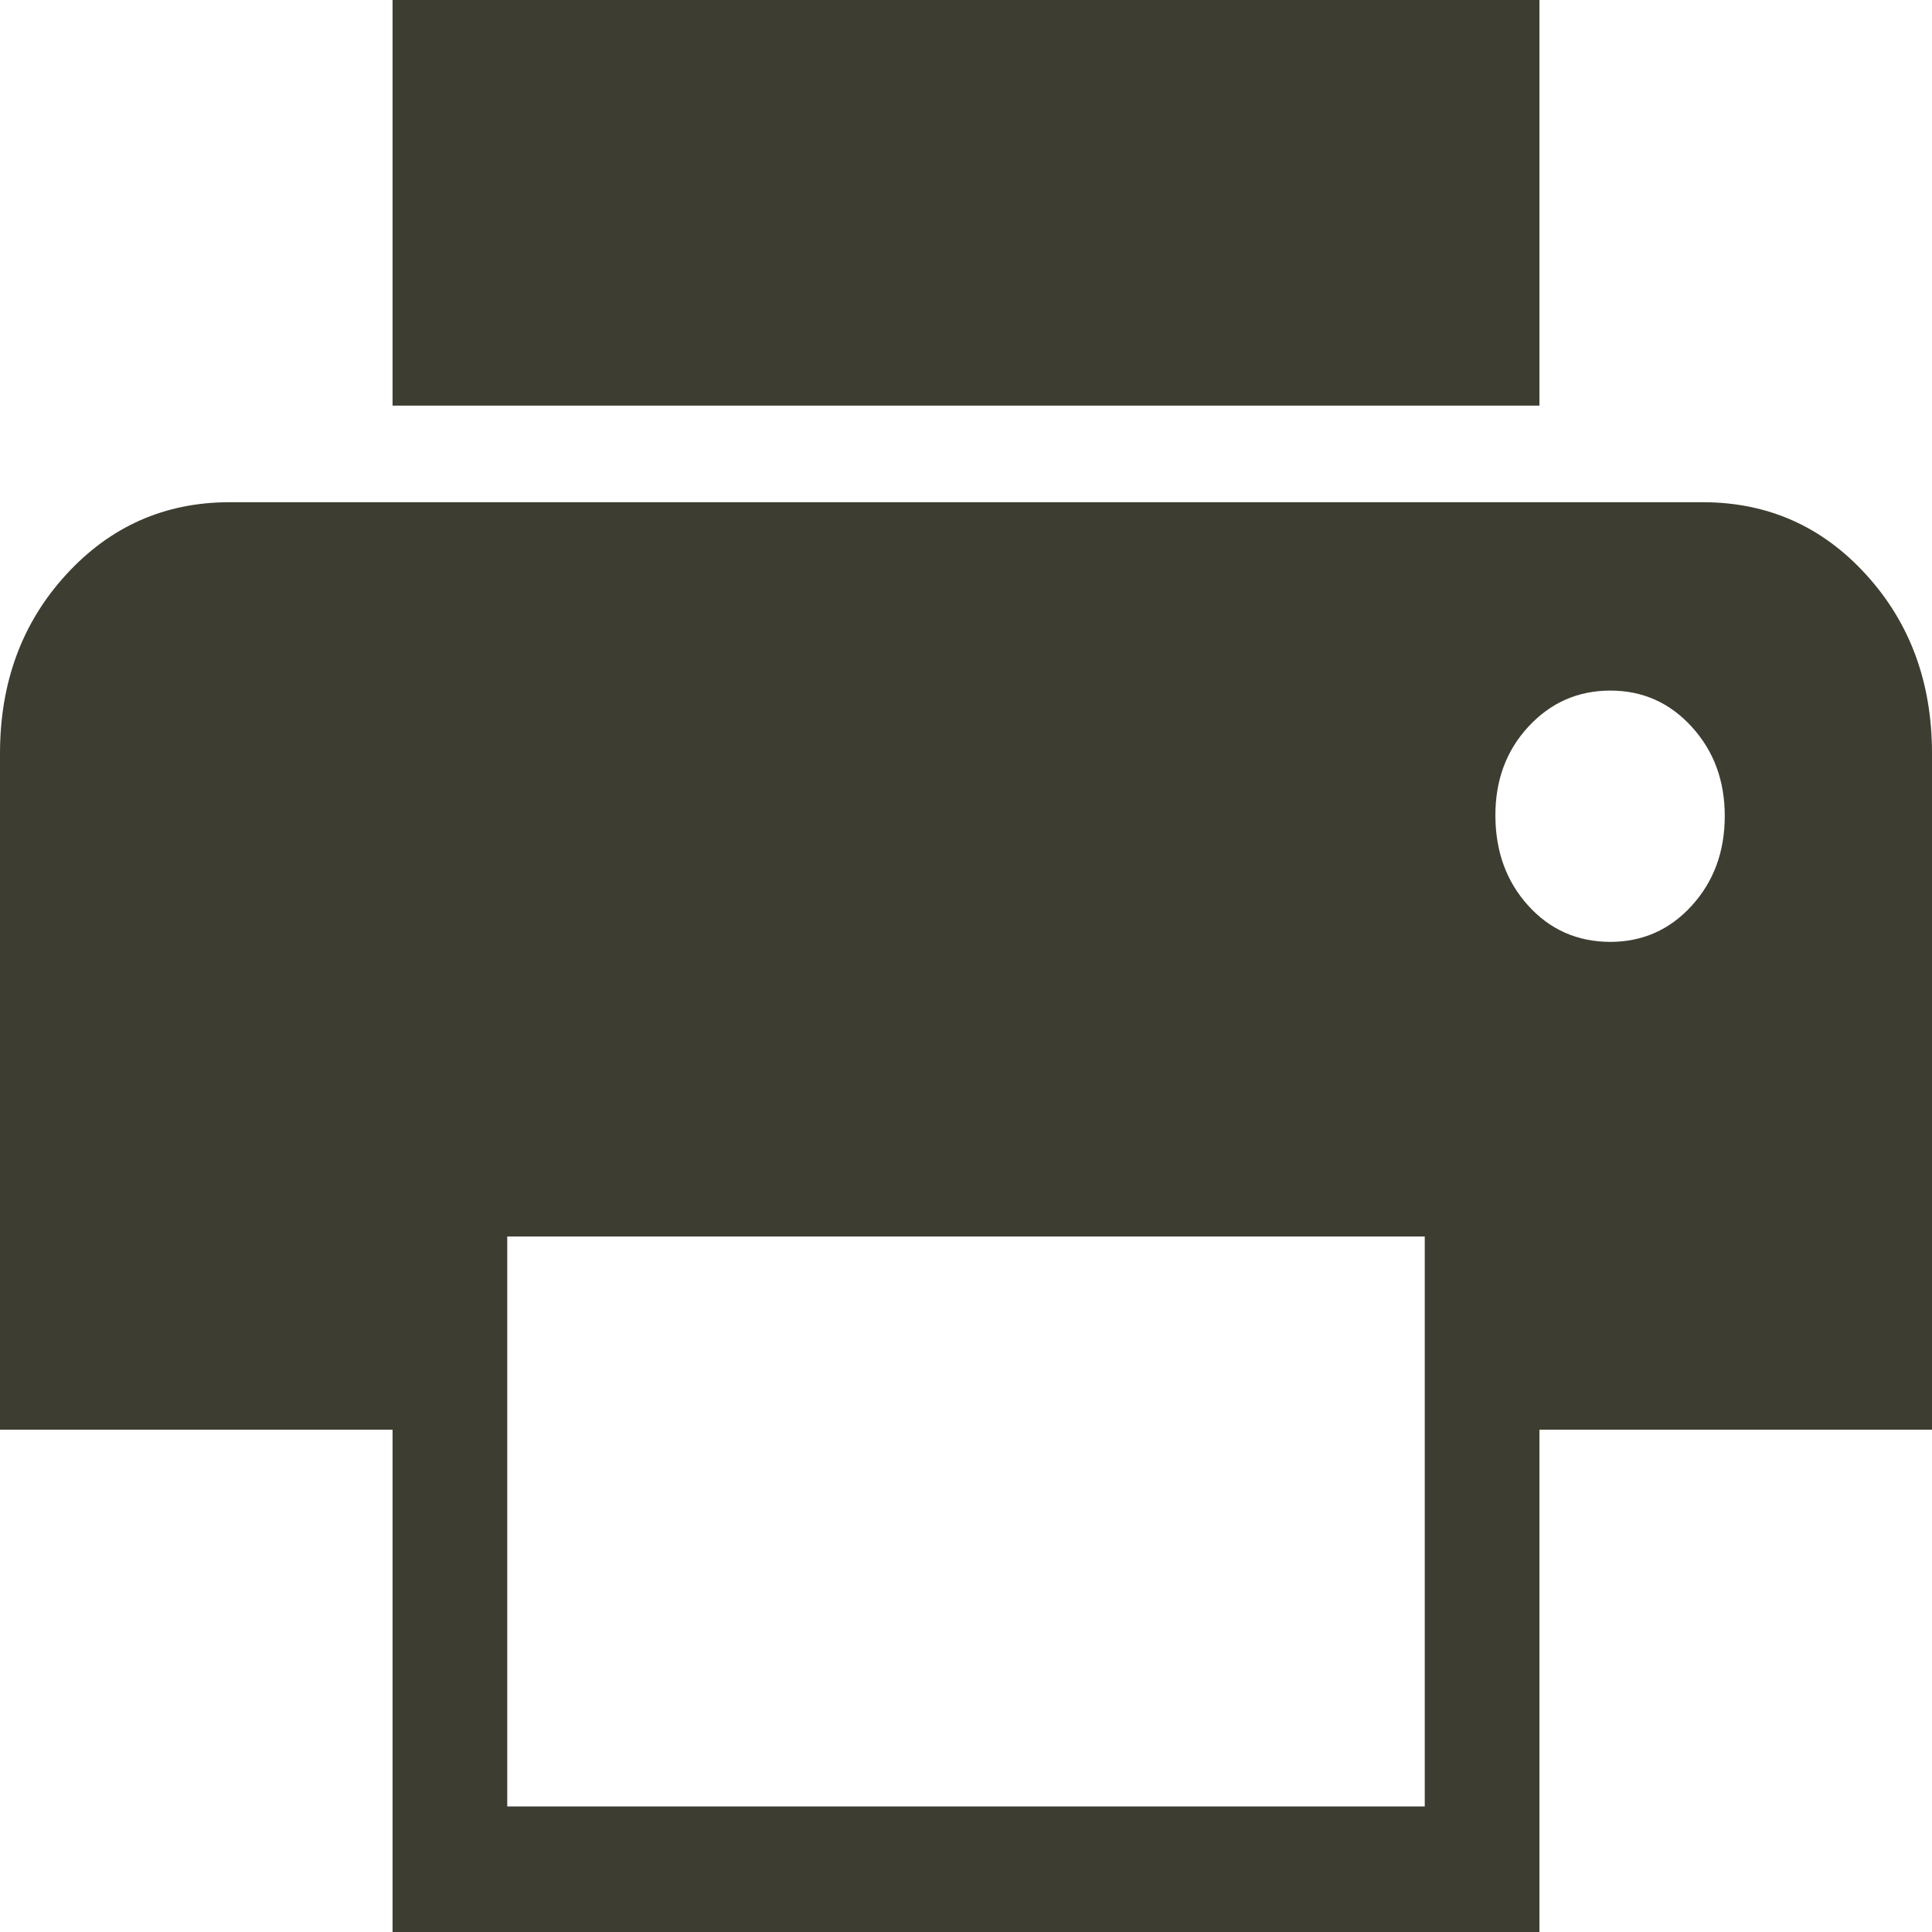
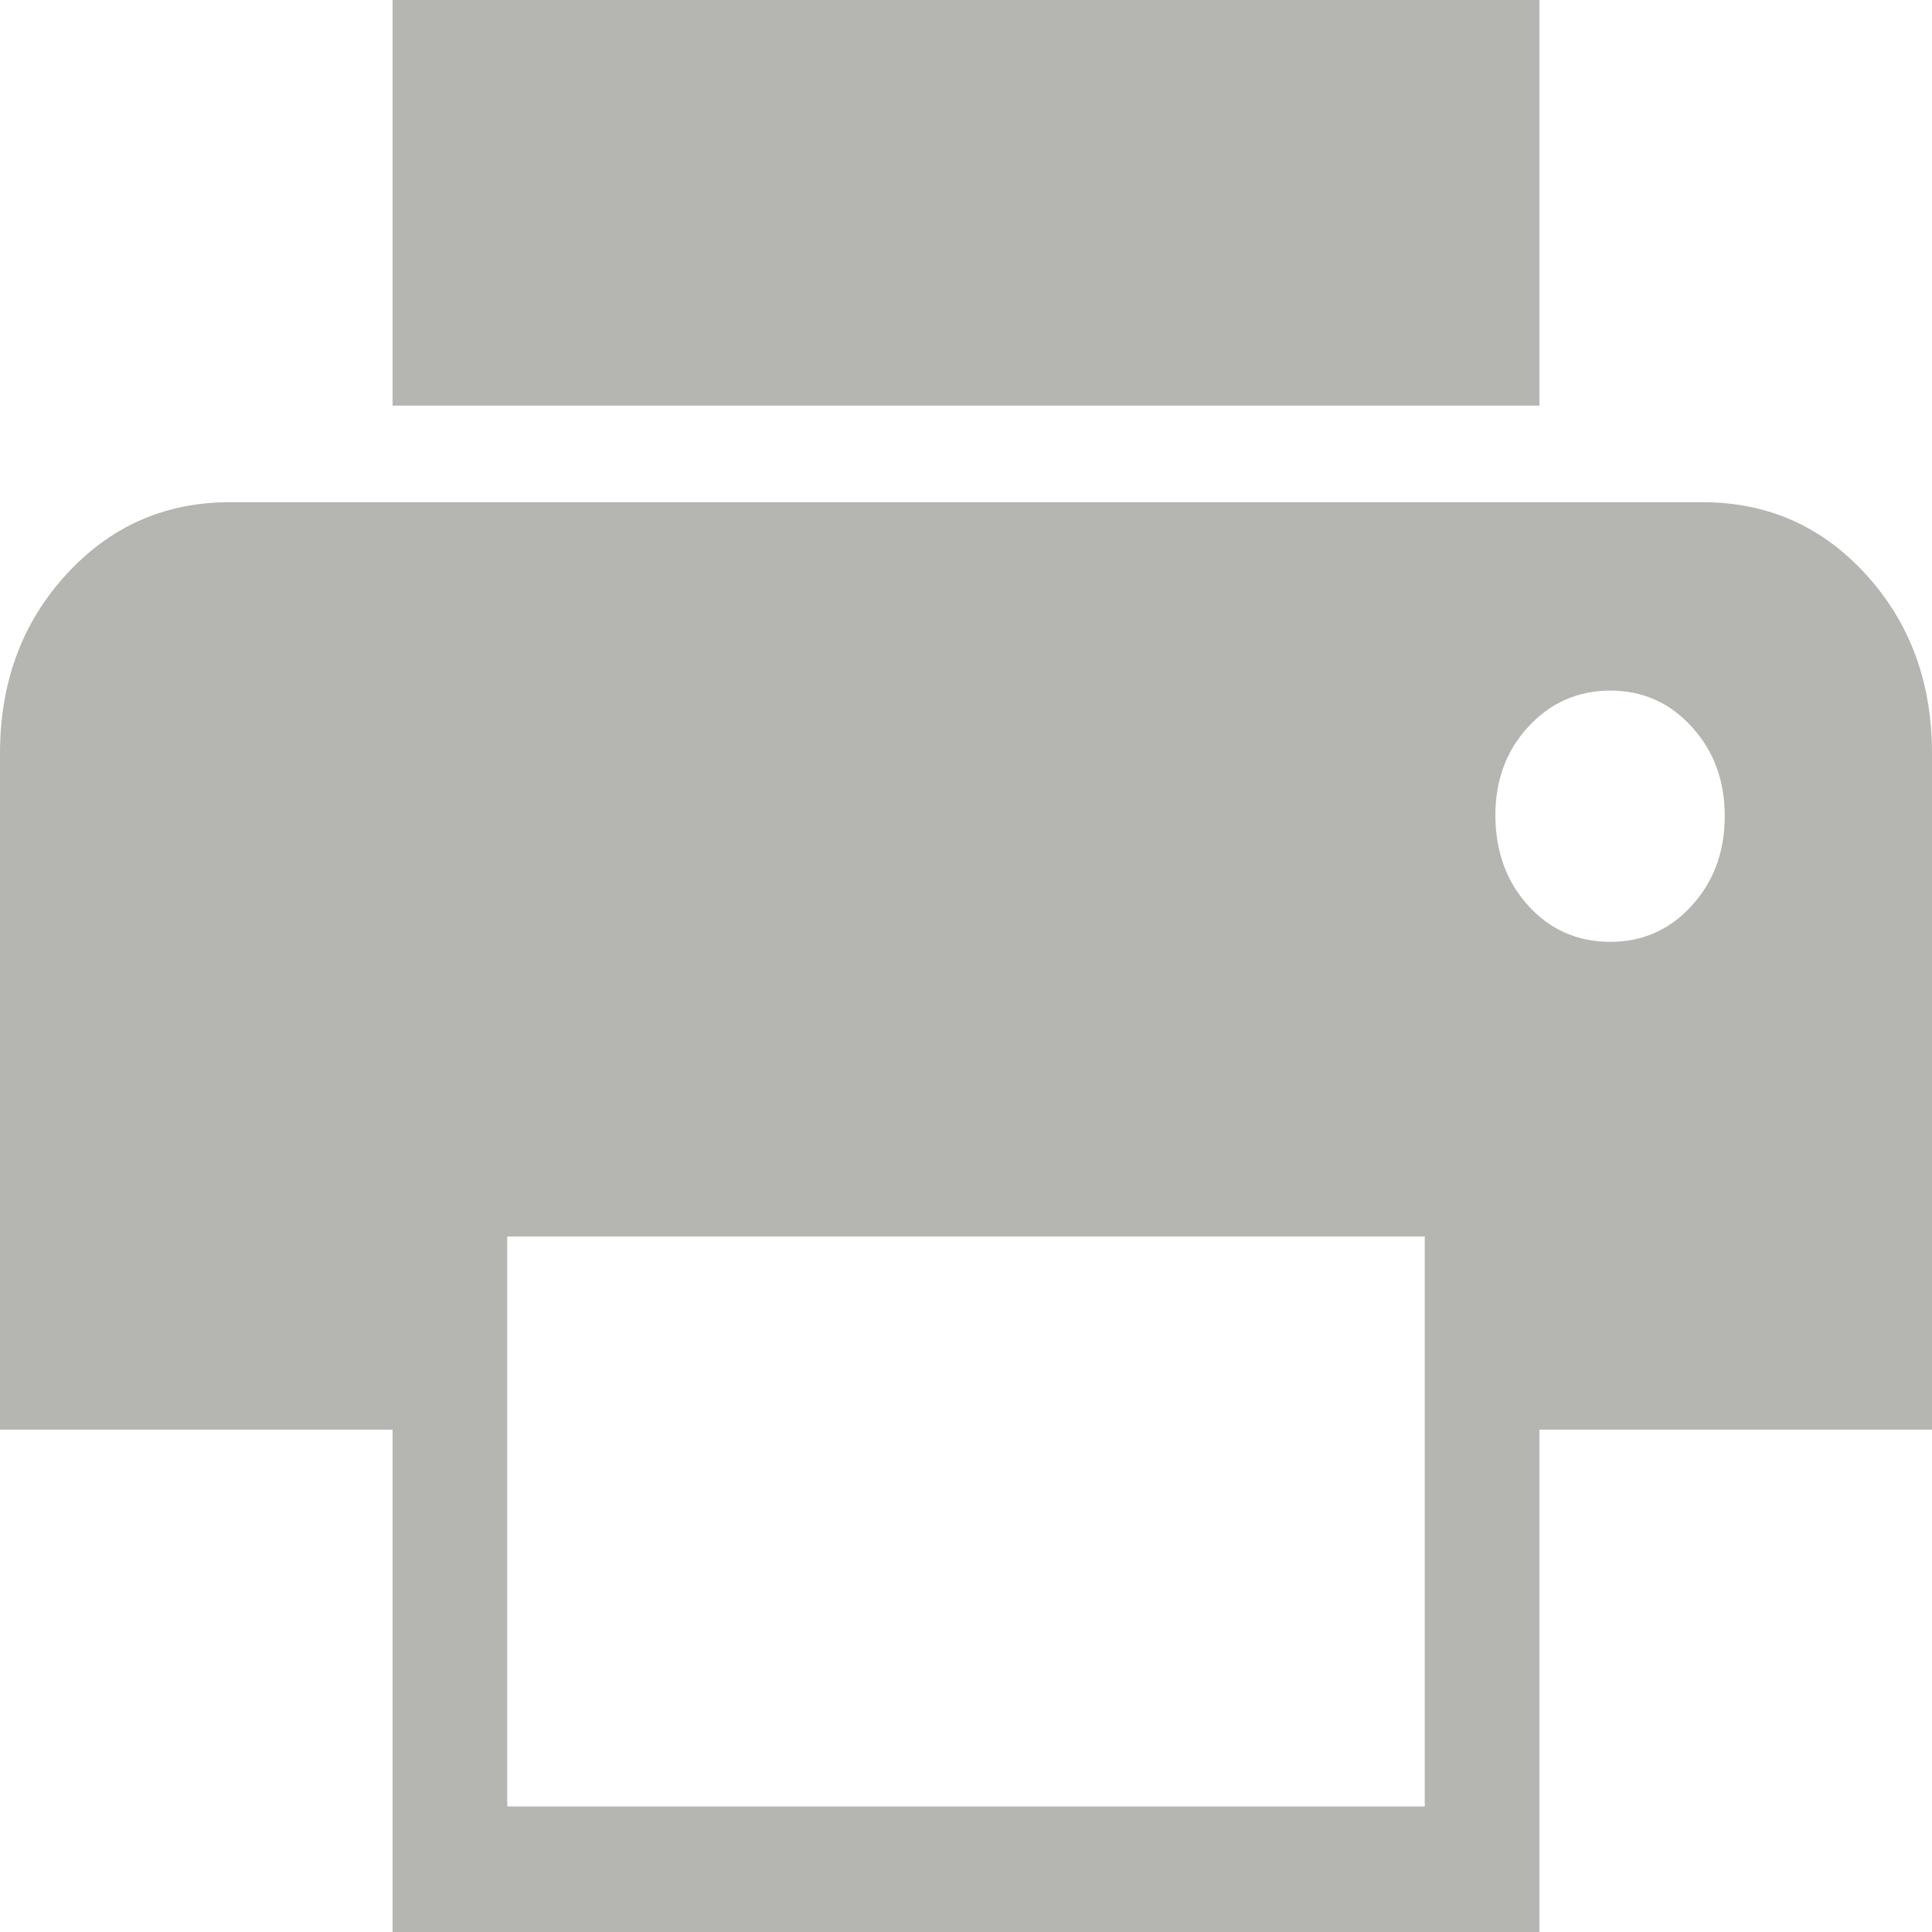
<svg xmlns="http://www.w3.org/2000/svg" width="87" height="87" viewBox="0 0 87 87" fill="none">
-   <path d="M69.322 18.266H17.678V0H69.322V18.266ZM72.503 42.414C73.967 42.414 75.192 41.871 76.18 40.785C77.169 39.7 77.664 38.358 77.668 36.759C77.671 35.16 77.175 33.816 76.18 32.727C75.186 31.637 73.96 31.094 72.503 31.098C71.047 31.102 69.82 31.645 68.821 32.727C67.823 33.809 67.329 35.153 67.339 36.759C67.349 38.365 67.843 39.707 68.821 40.785C69.799 41.864 71.026 42.407 72.503 42.414ZM64.158 81.345V55.681H22.842V81.345H64.158ZM69.322 87H17.678V64.379H0V33.931C0 30.727 0.993 28.041 2.98 25.873C4.966 23.705 7.416 22.619 10.329 22.615H76.671C79.598 22.615 82.051 23.701 84.03 25.873C86.01 28.044 87 30.729 87 33.926V64.379H69.322V87Z" fill="#3D3D31" />
+   <path d="M69.322 18.266H17.678V0H69.322V18.266ZM72.503 42.414C73.967 42.414 75.192 41.871 76.18 40.785C77.169 39.7 77.664 38.358 77.668 36.759C77.671 35.16 77.175 33.816 76.18 32.727C75.186 31.637 73.96 31.094 72.503 31.098C71.047 31.102 69.82 31.645 68.821 32.727C67.823 33.809 67.329 35.153 67.339 36.759C67.349 38.365 67.843 39.707 68.821 40.785C69.799 41.864 71.026 42.407 72.503 42.414ZM64.158 81.345V55.681H22.842V81.345H64.158ZM69.322 87H17.678V64.379H0V33.931C0 30.727 0.993 28.041 2.98 25.873C4.966 23.705 7.416 22.619 10.329 22.615H76.671C79.598 22.615 82.051 23.701 84.03 25.873C86.01 28.044 87 30.729 87 33.926V64.379H69.322V87Z" fill="#B5B5B1" />
</svg>
